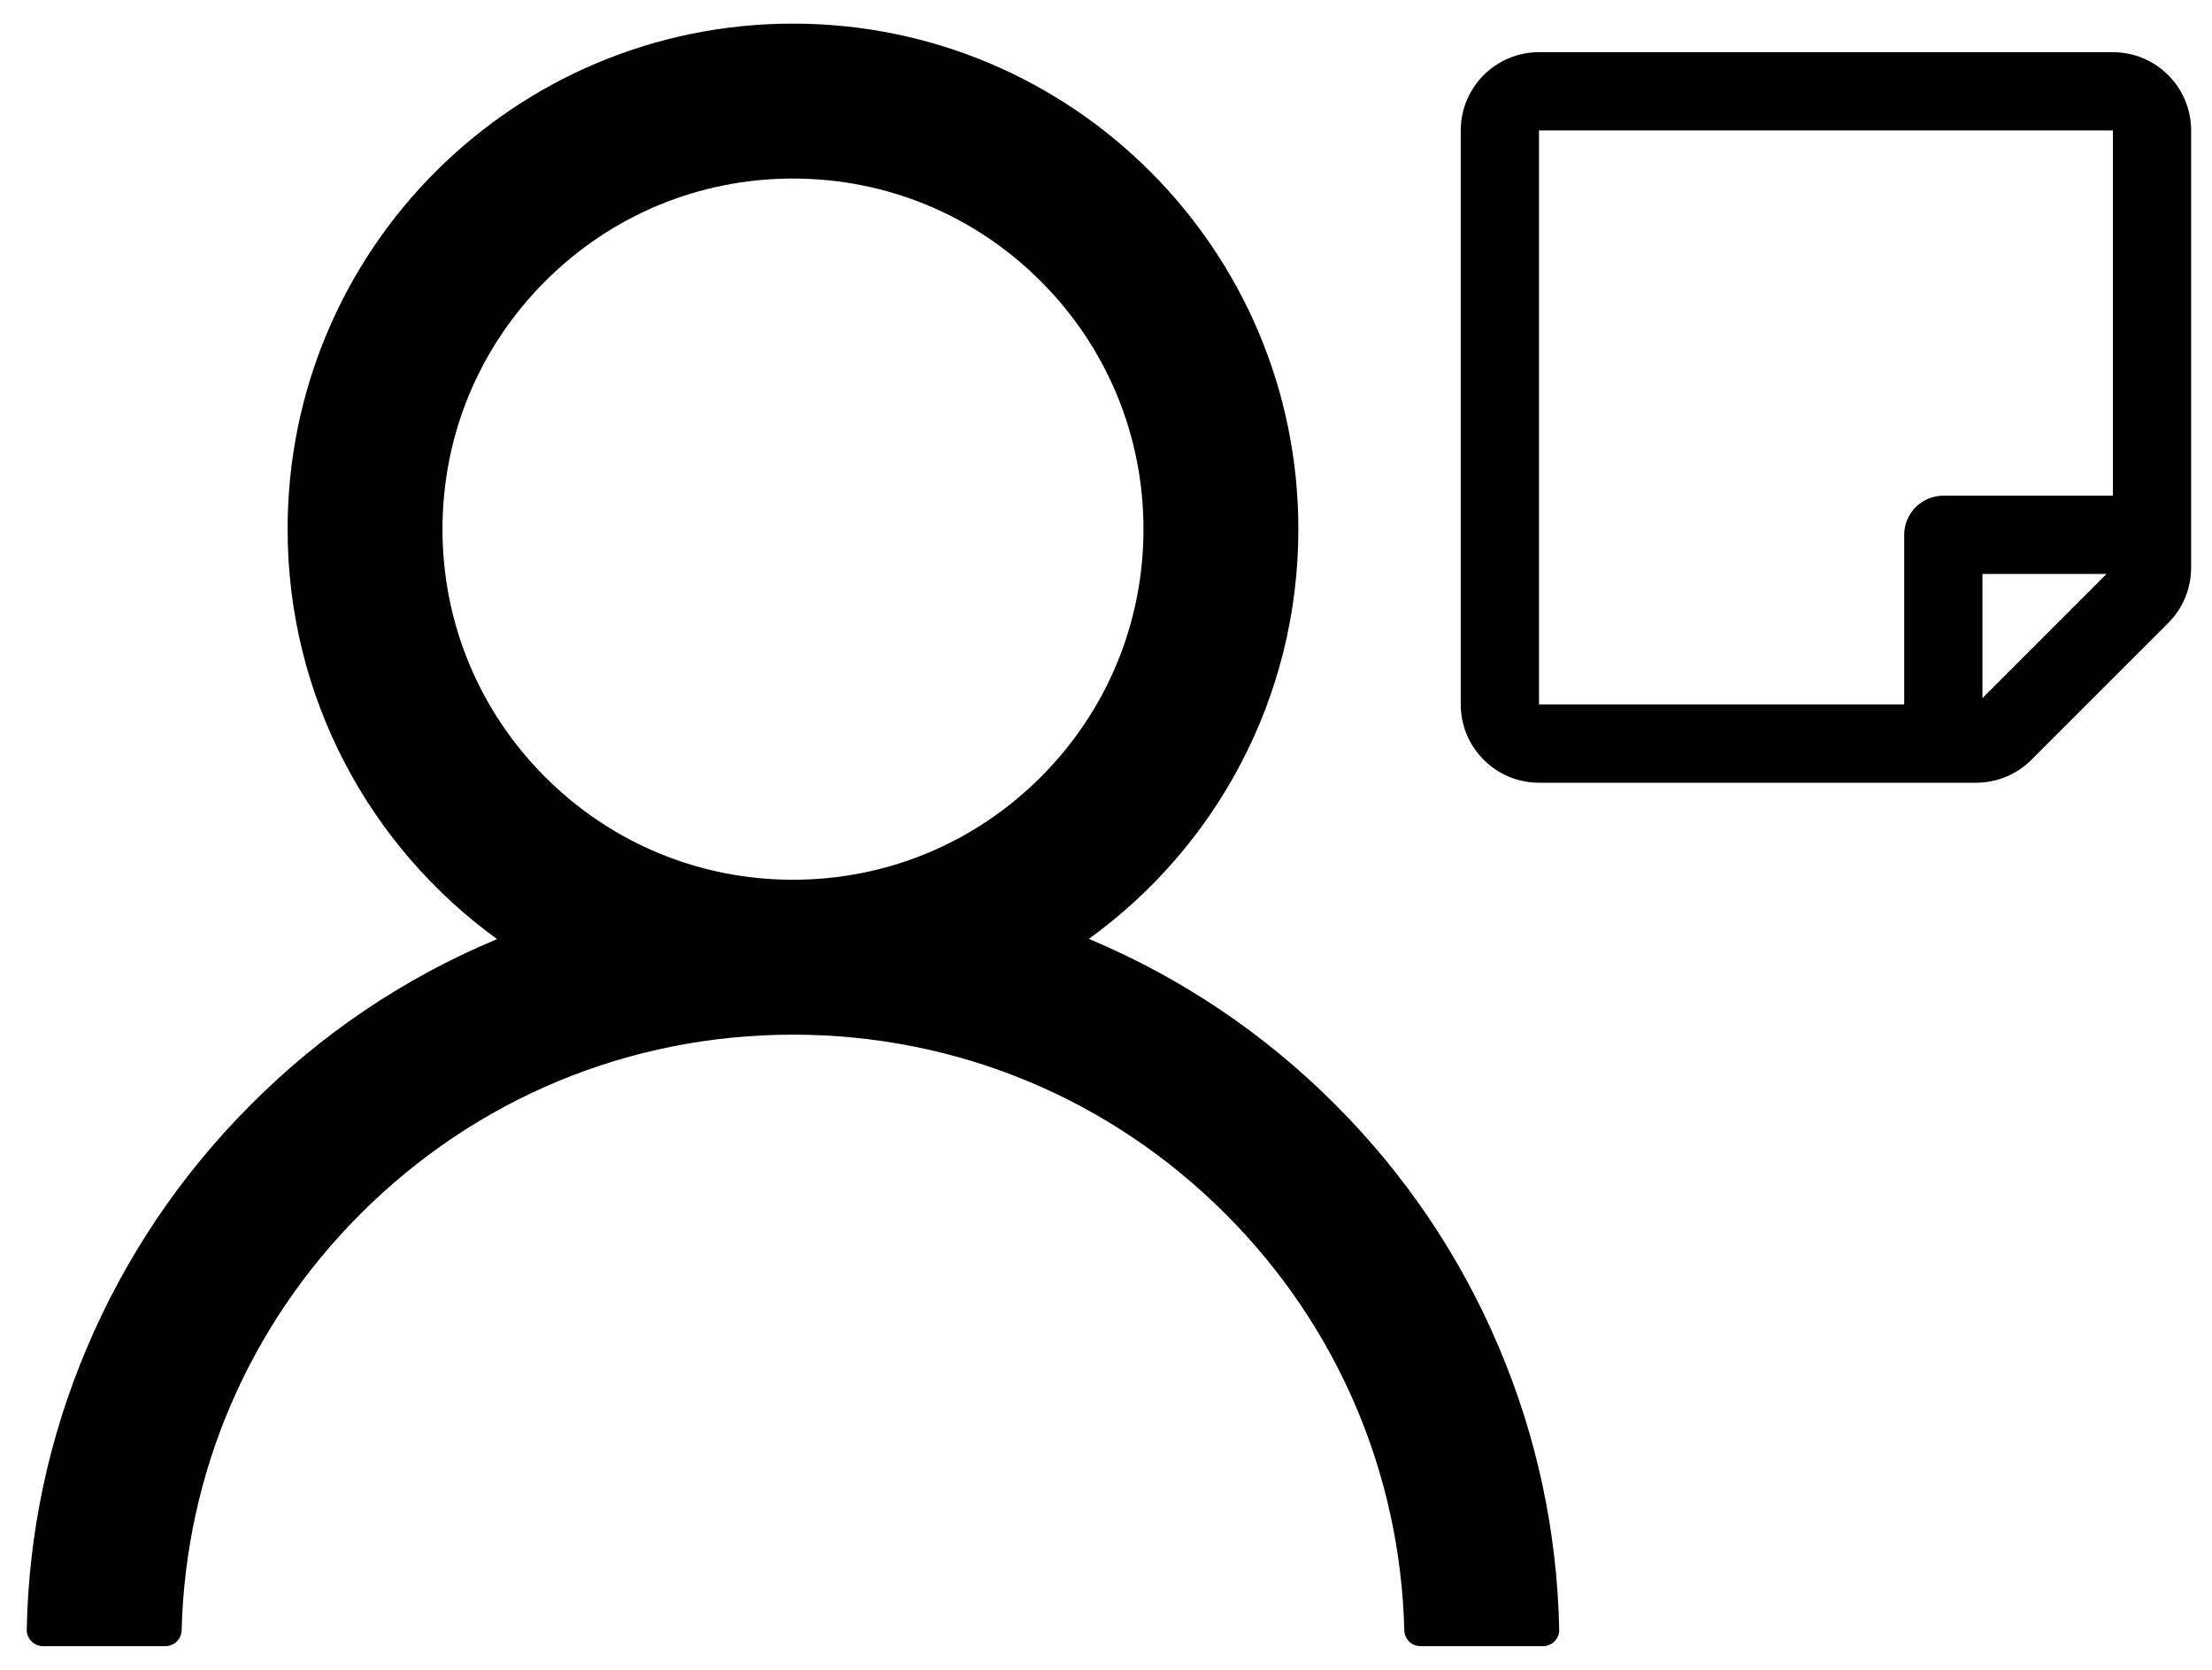
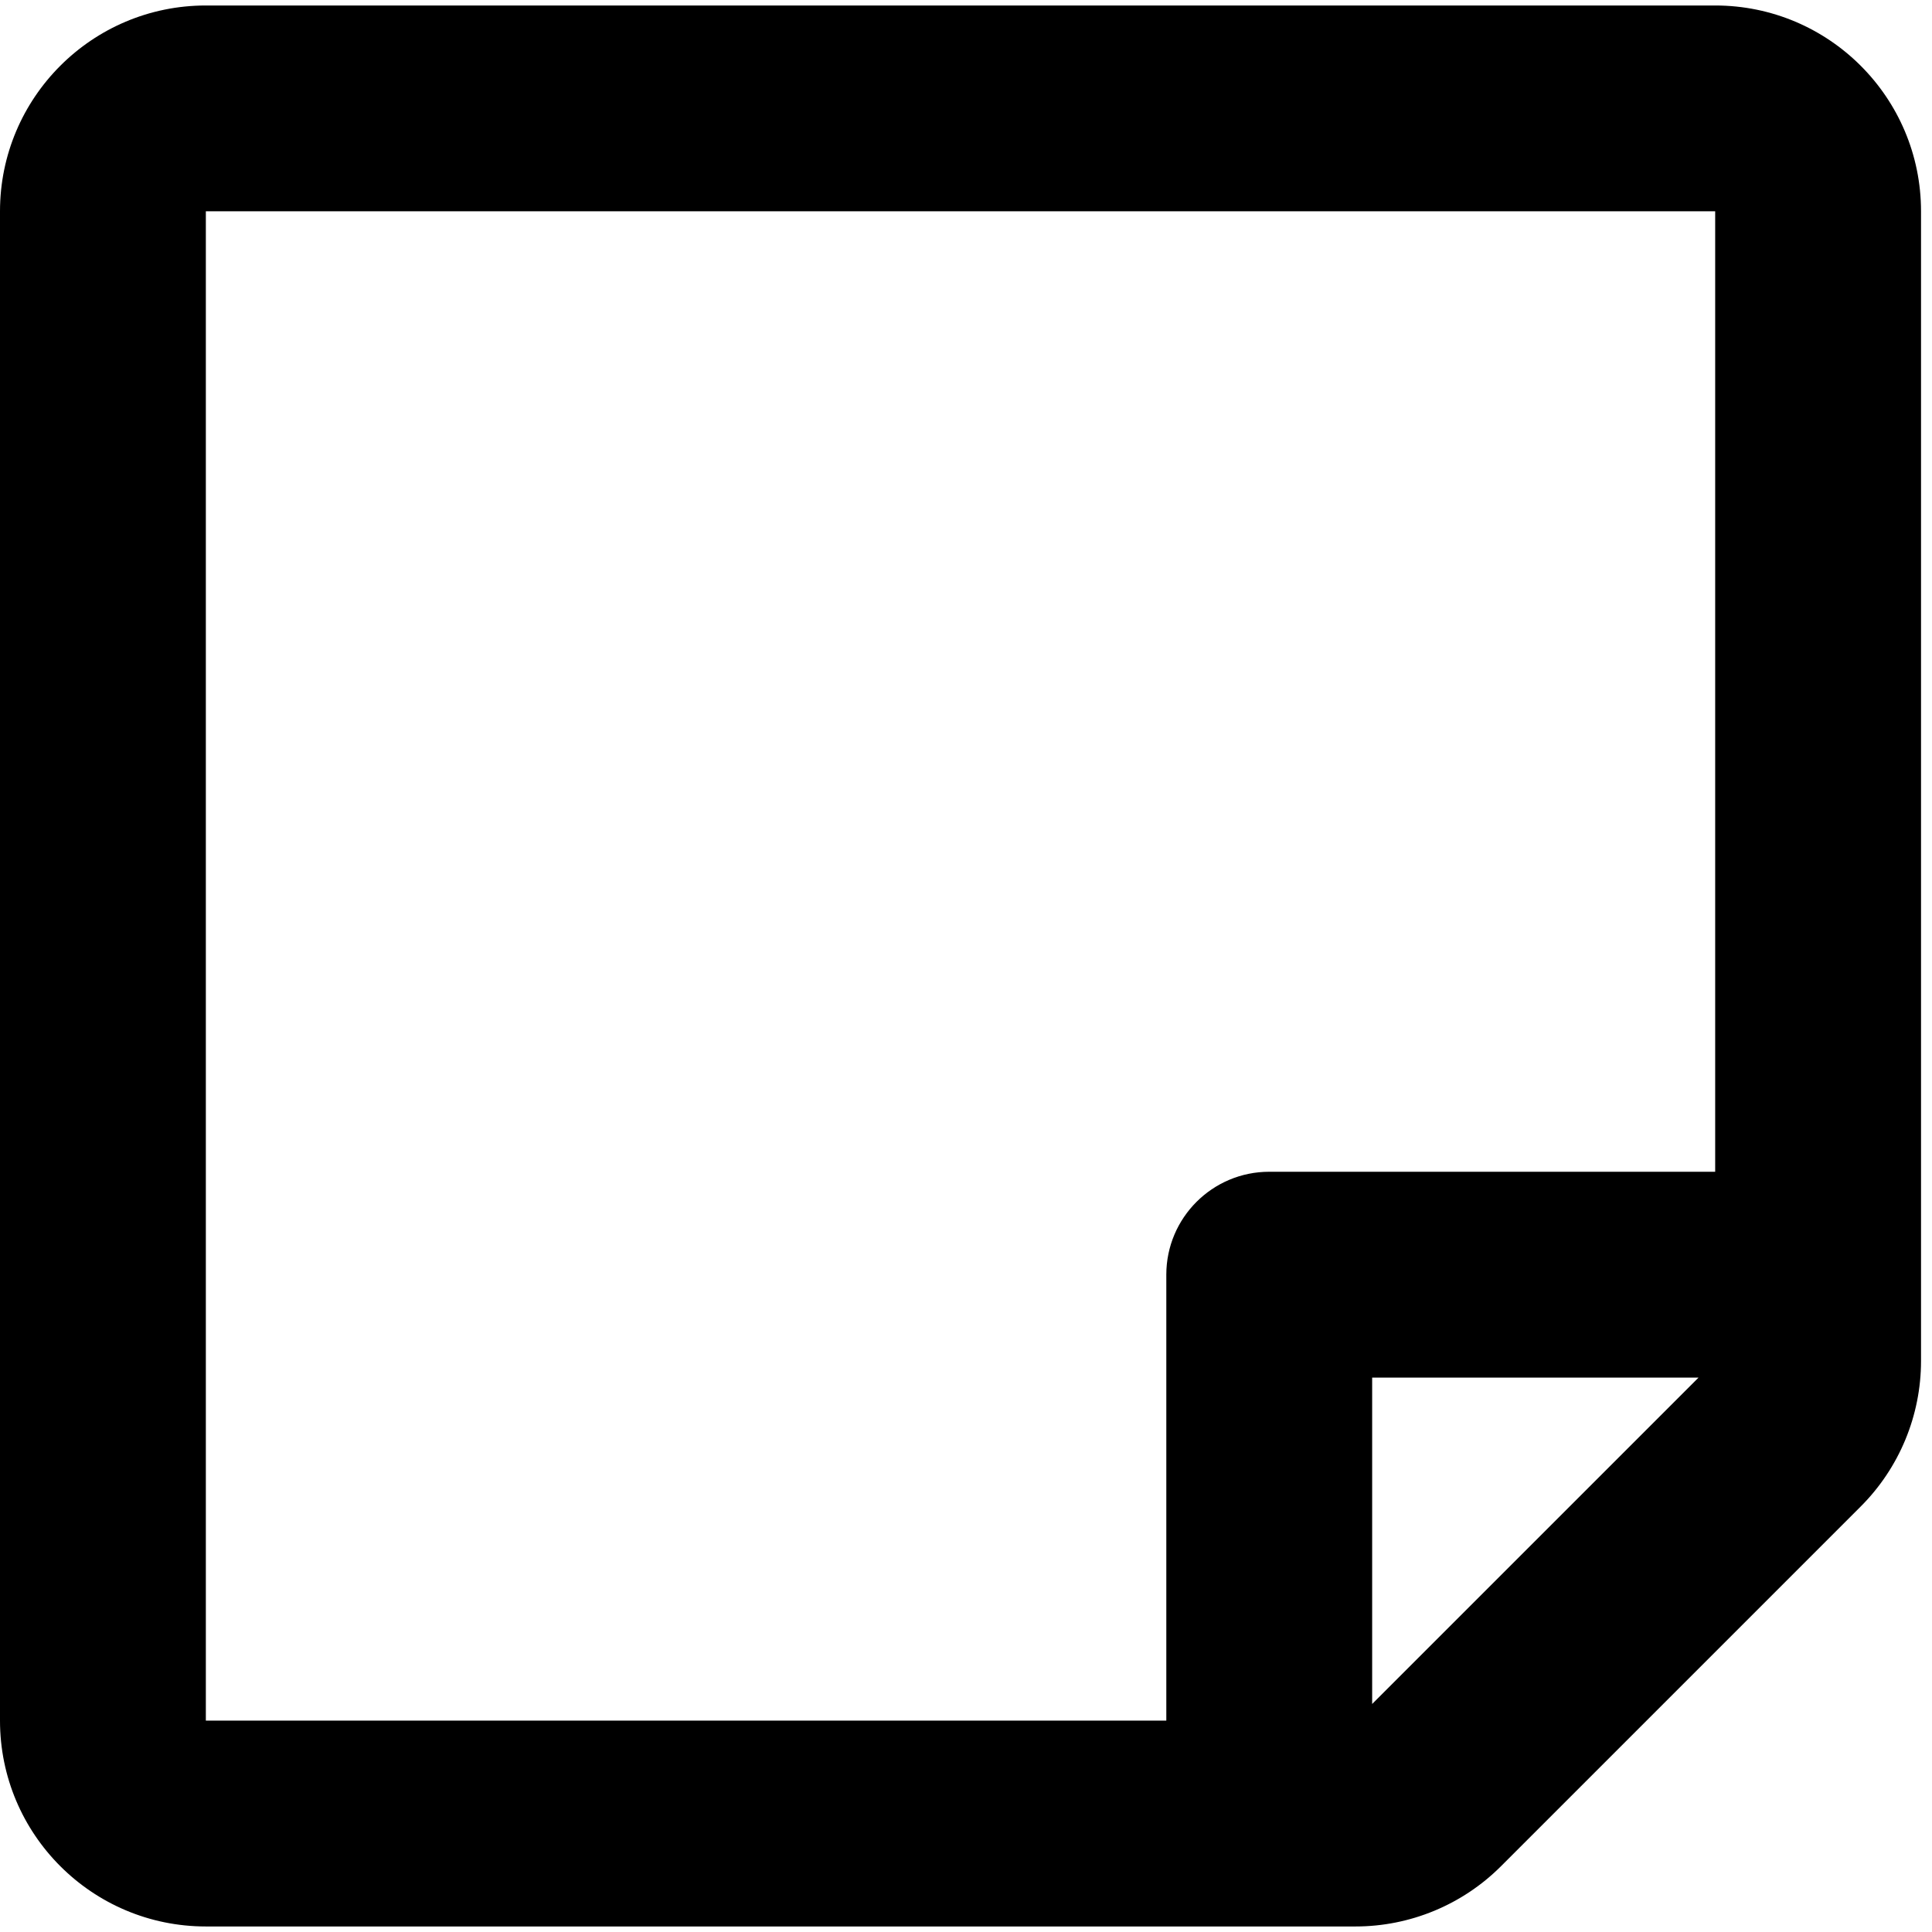
- <svg xmlns="http://www.w3.org/2000/svg" width="53" height="40" viewBox="0 0 53 40" fill="none">
-   <path d="M35.919 32.285C34.998 30.103 33.661 28.122 31.983 26.45C30.311 24.774 28.329 23.438 26.148 22.515C26.129 22.505 26.109 22.5 26.09 22.49C29.132 20.293 31.109 16.714 31.109 12.676C31.109 5.986 25.689 0.566 19 0.566C12.31 0.566 6.891 5.986 6.891 12.676C6.891 16.714 8.868 20.293 11.91 22.495C11.891 22.505 11.871 22.51 11.852 22.52C9.664 23.442 7.701 24.766 6.017 26.455C4.34 28.128 3.004 30.109 2.081 32.29C1.174 34.425 0.685 36.714 0.641 39.033C0.639 39.085 0.648 39.137 0.668 39.186C0.687 39.234 0.715 39.278 0.752 39.316C0.788 39.353 0.831 39.383 0.879 39.403C0.928 39.423 0.979 39.434 1.031 39.434H3.961C4.176 39.434 4.347 39.263 4.352 39.053C4.449 35.283 5.963 31.753 8.639 29.077C11.407 26.309 15.084 24.785 19 24.785C22.916 24.785 26.593 26.309 29.361 29.077C32.037 31.753 33.551 35.283 33.648 39.053C33.653 39.268 33.824 39.434 34.039 39.434H36.969C37.021 39.434 37.072 39.423 37.12 39.403C37.169 39.383 37.212 39.353 37.248 39.316C37.285 39.278 37.313 39.234 37.333 39.186C37.352 39.137 37.361 39.085 37.359 39.033C37.31 36.699 36.827 34.429 35.919 32.285ZM19 21.074C16.759 21.074 14.649 20.2 13.062 18.613C11.476 17.026 10.602 14.917 10.602 12.676C10.602 10.435 11.476 8.325 13.062 6.738C14.649 5.151 16.759 4.277 19 4.277C21.241 4.277 23.351 5.151 24.938 6.738C26.524 8.325 27.398 10.435 27.398 12.676C27.398 14.917 26.524 17.026 24.938 18.613C23.351 20.2 21.241 21.074 19 21.074Z" fill="black" />
-   <path d="M52.5 13.598V3.125C52.5 2.089 51.66 1.25 50.625 1.25H36.875C35.84 1.25 35 2.089 35 3.125V16.875C35 17.91 35.84 18.75 36.875 18.75H47.348C47.846 18.75 48.323 18.552 48.674 18.2L51.951 14.924C52.303 14.572 52.5 14.095 52.5 13.598ZM47.5 16.723V13.749H50.473L47.5 16.723ZM50.625 3.125V11.874H46.562C46.045 11.874 45.625 12.294 45.625 12.812V16.875H36.875V3.125H50.625Z" fill="black" />
+ <svg xmlns="http://www.w3.org/2000/svg" width="44" height="44" viewBox="0 0 44 44" fill="none">
+   <path d="M43.75 30.995V4.812C43.75 2.224 41.651 0.125 39.062 0.125H4.688C2.099 0.125 0 2.224 0 4.812V39.186C0 41.775 2.099 43.874 4.688 43.874H30.871C32.114 43.874 33.306 43.38 34.185 42.501L42.377 34.309C43.256 33.43 43.75 32.238 43.75 30.995ZM31.25 38.807V31.374H38.683L31.25 38.807ZM39.062 4.812V26.686H28.906C27.612 26.686 26.562 27.736 26.562 29.03V39.186H4.688V4.812H39.062Z" fill="black" />
</svg>
